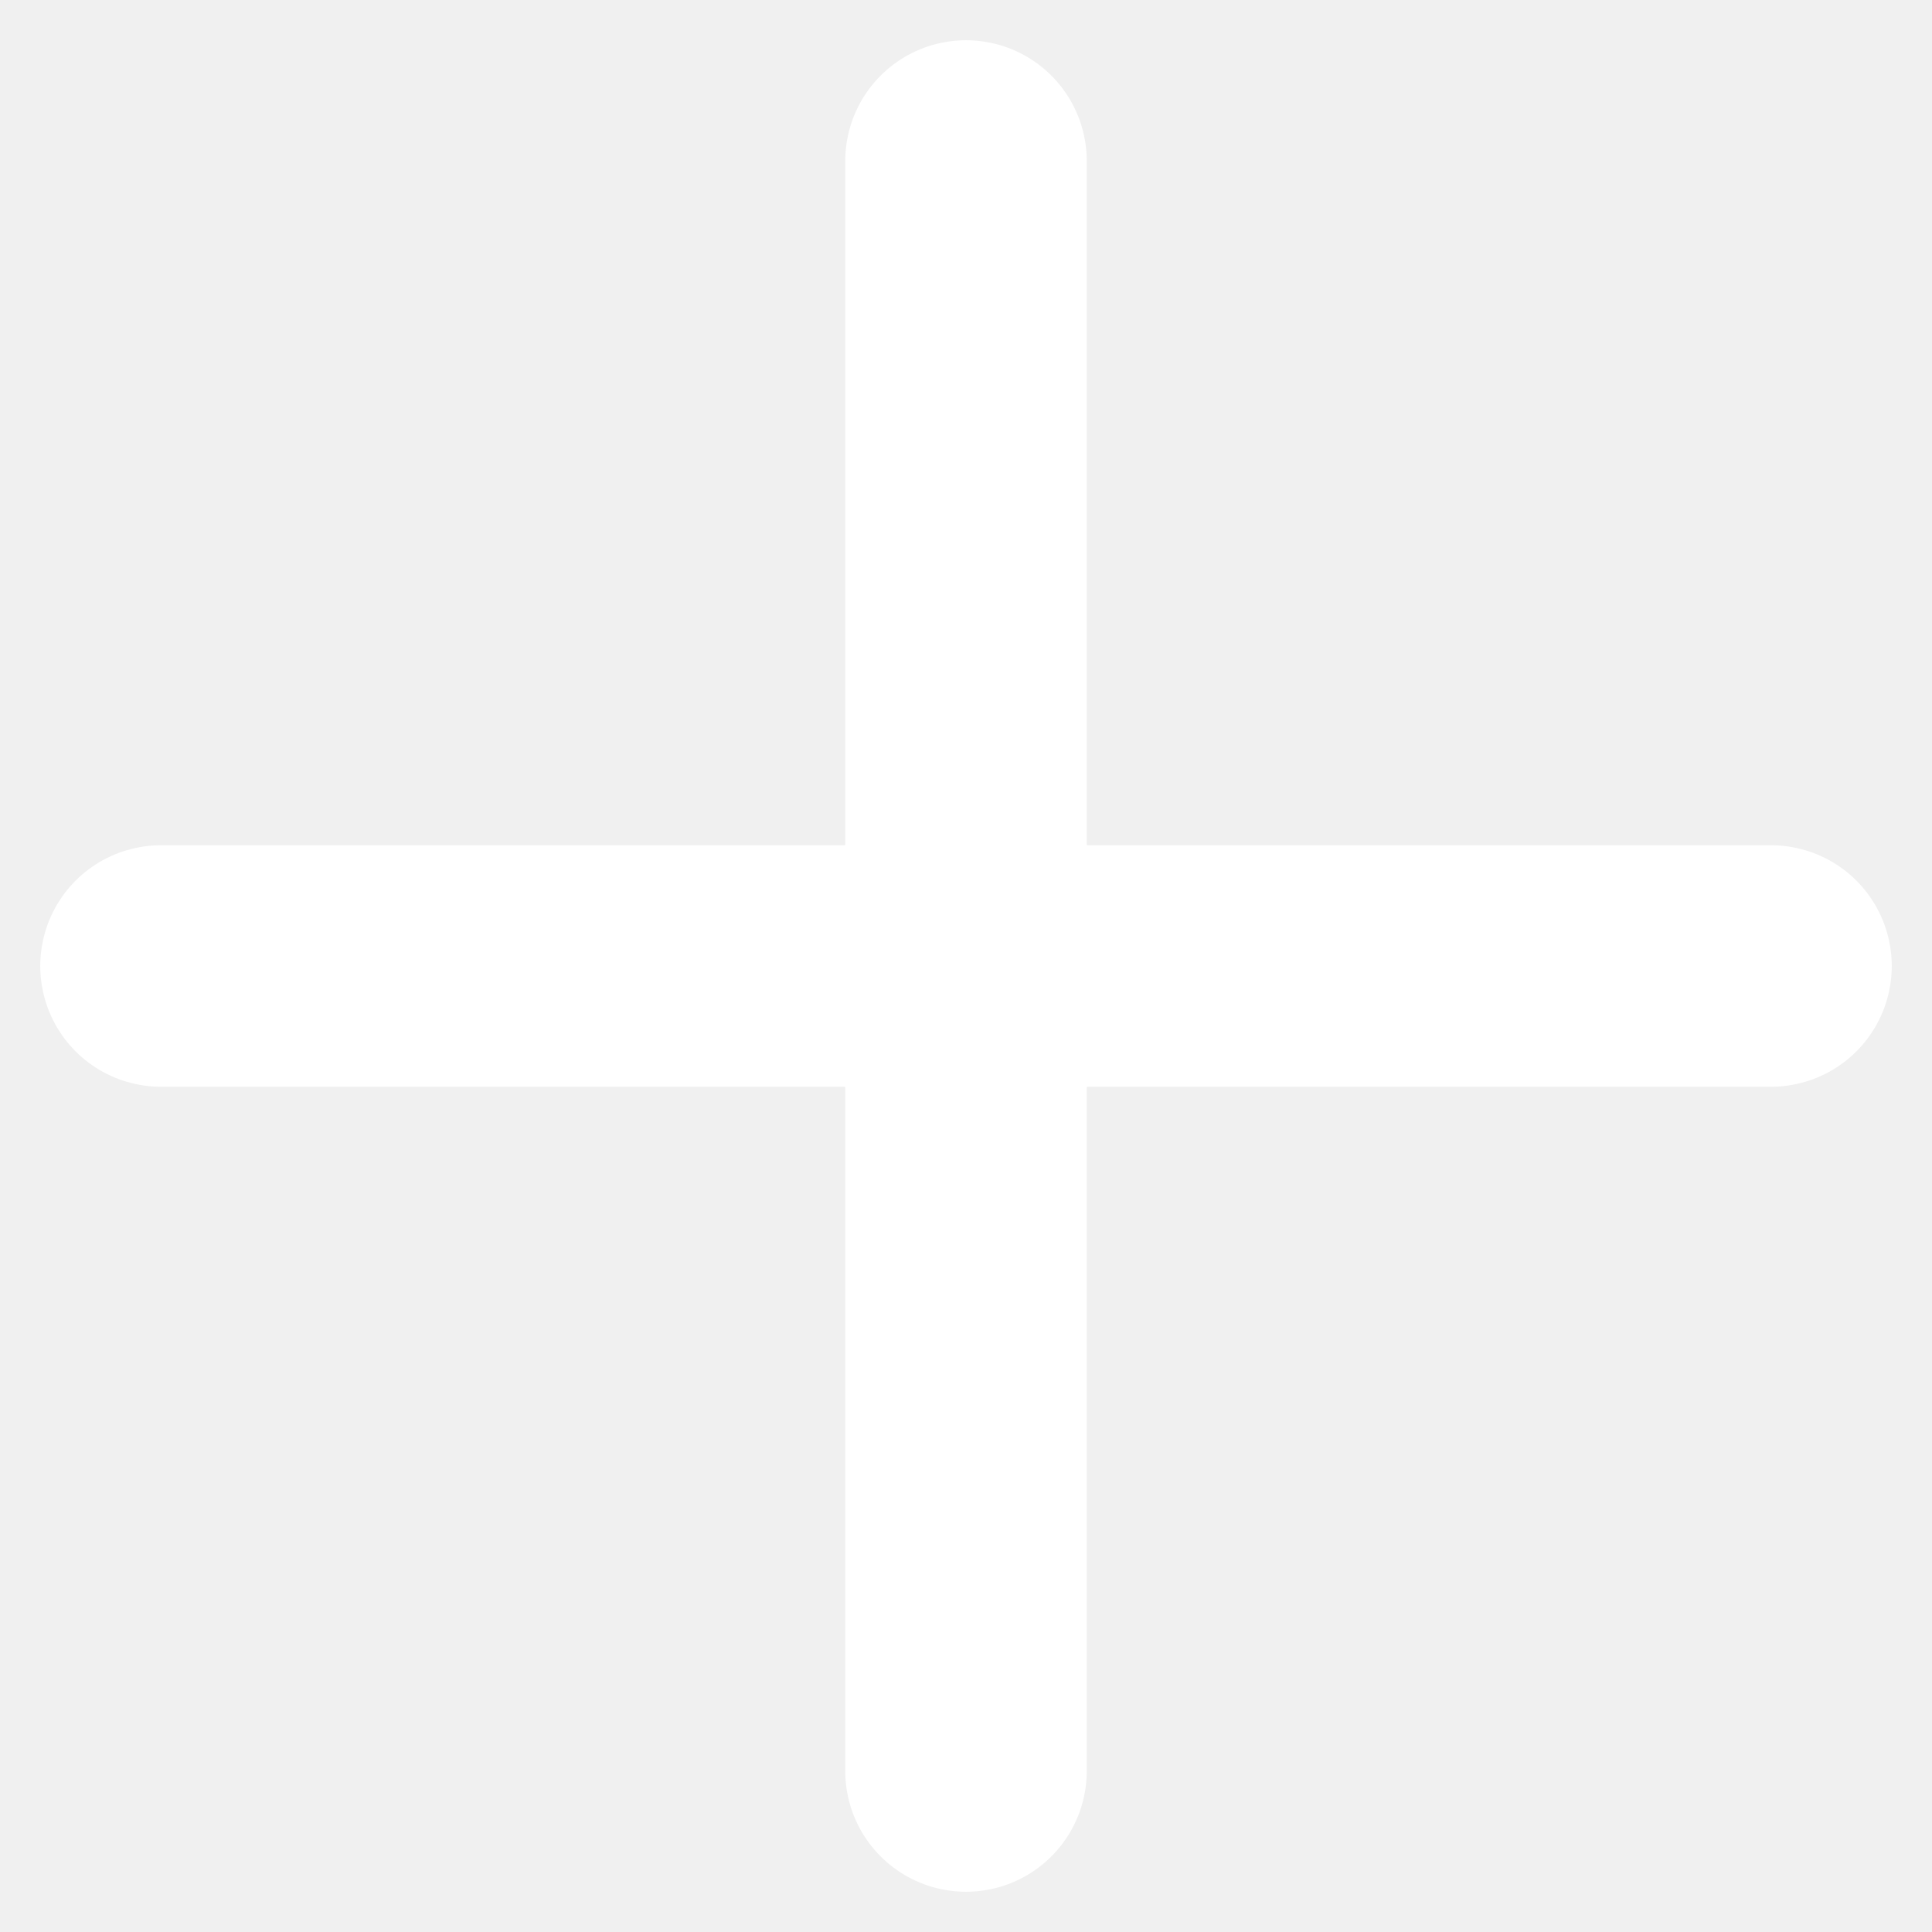
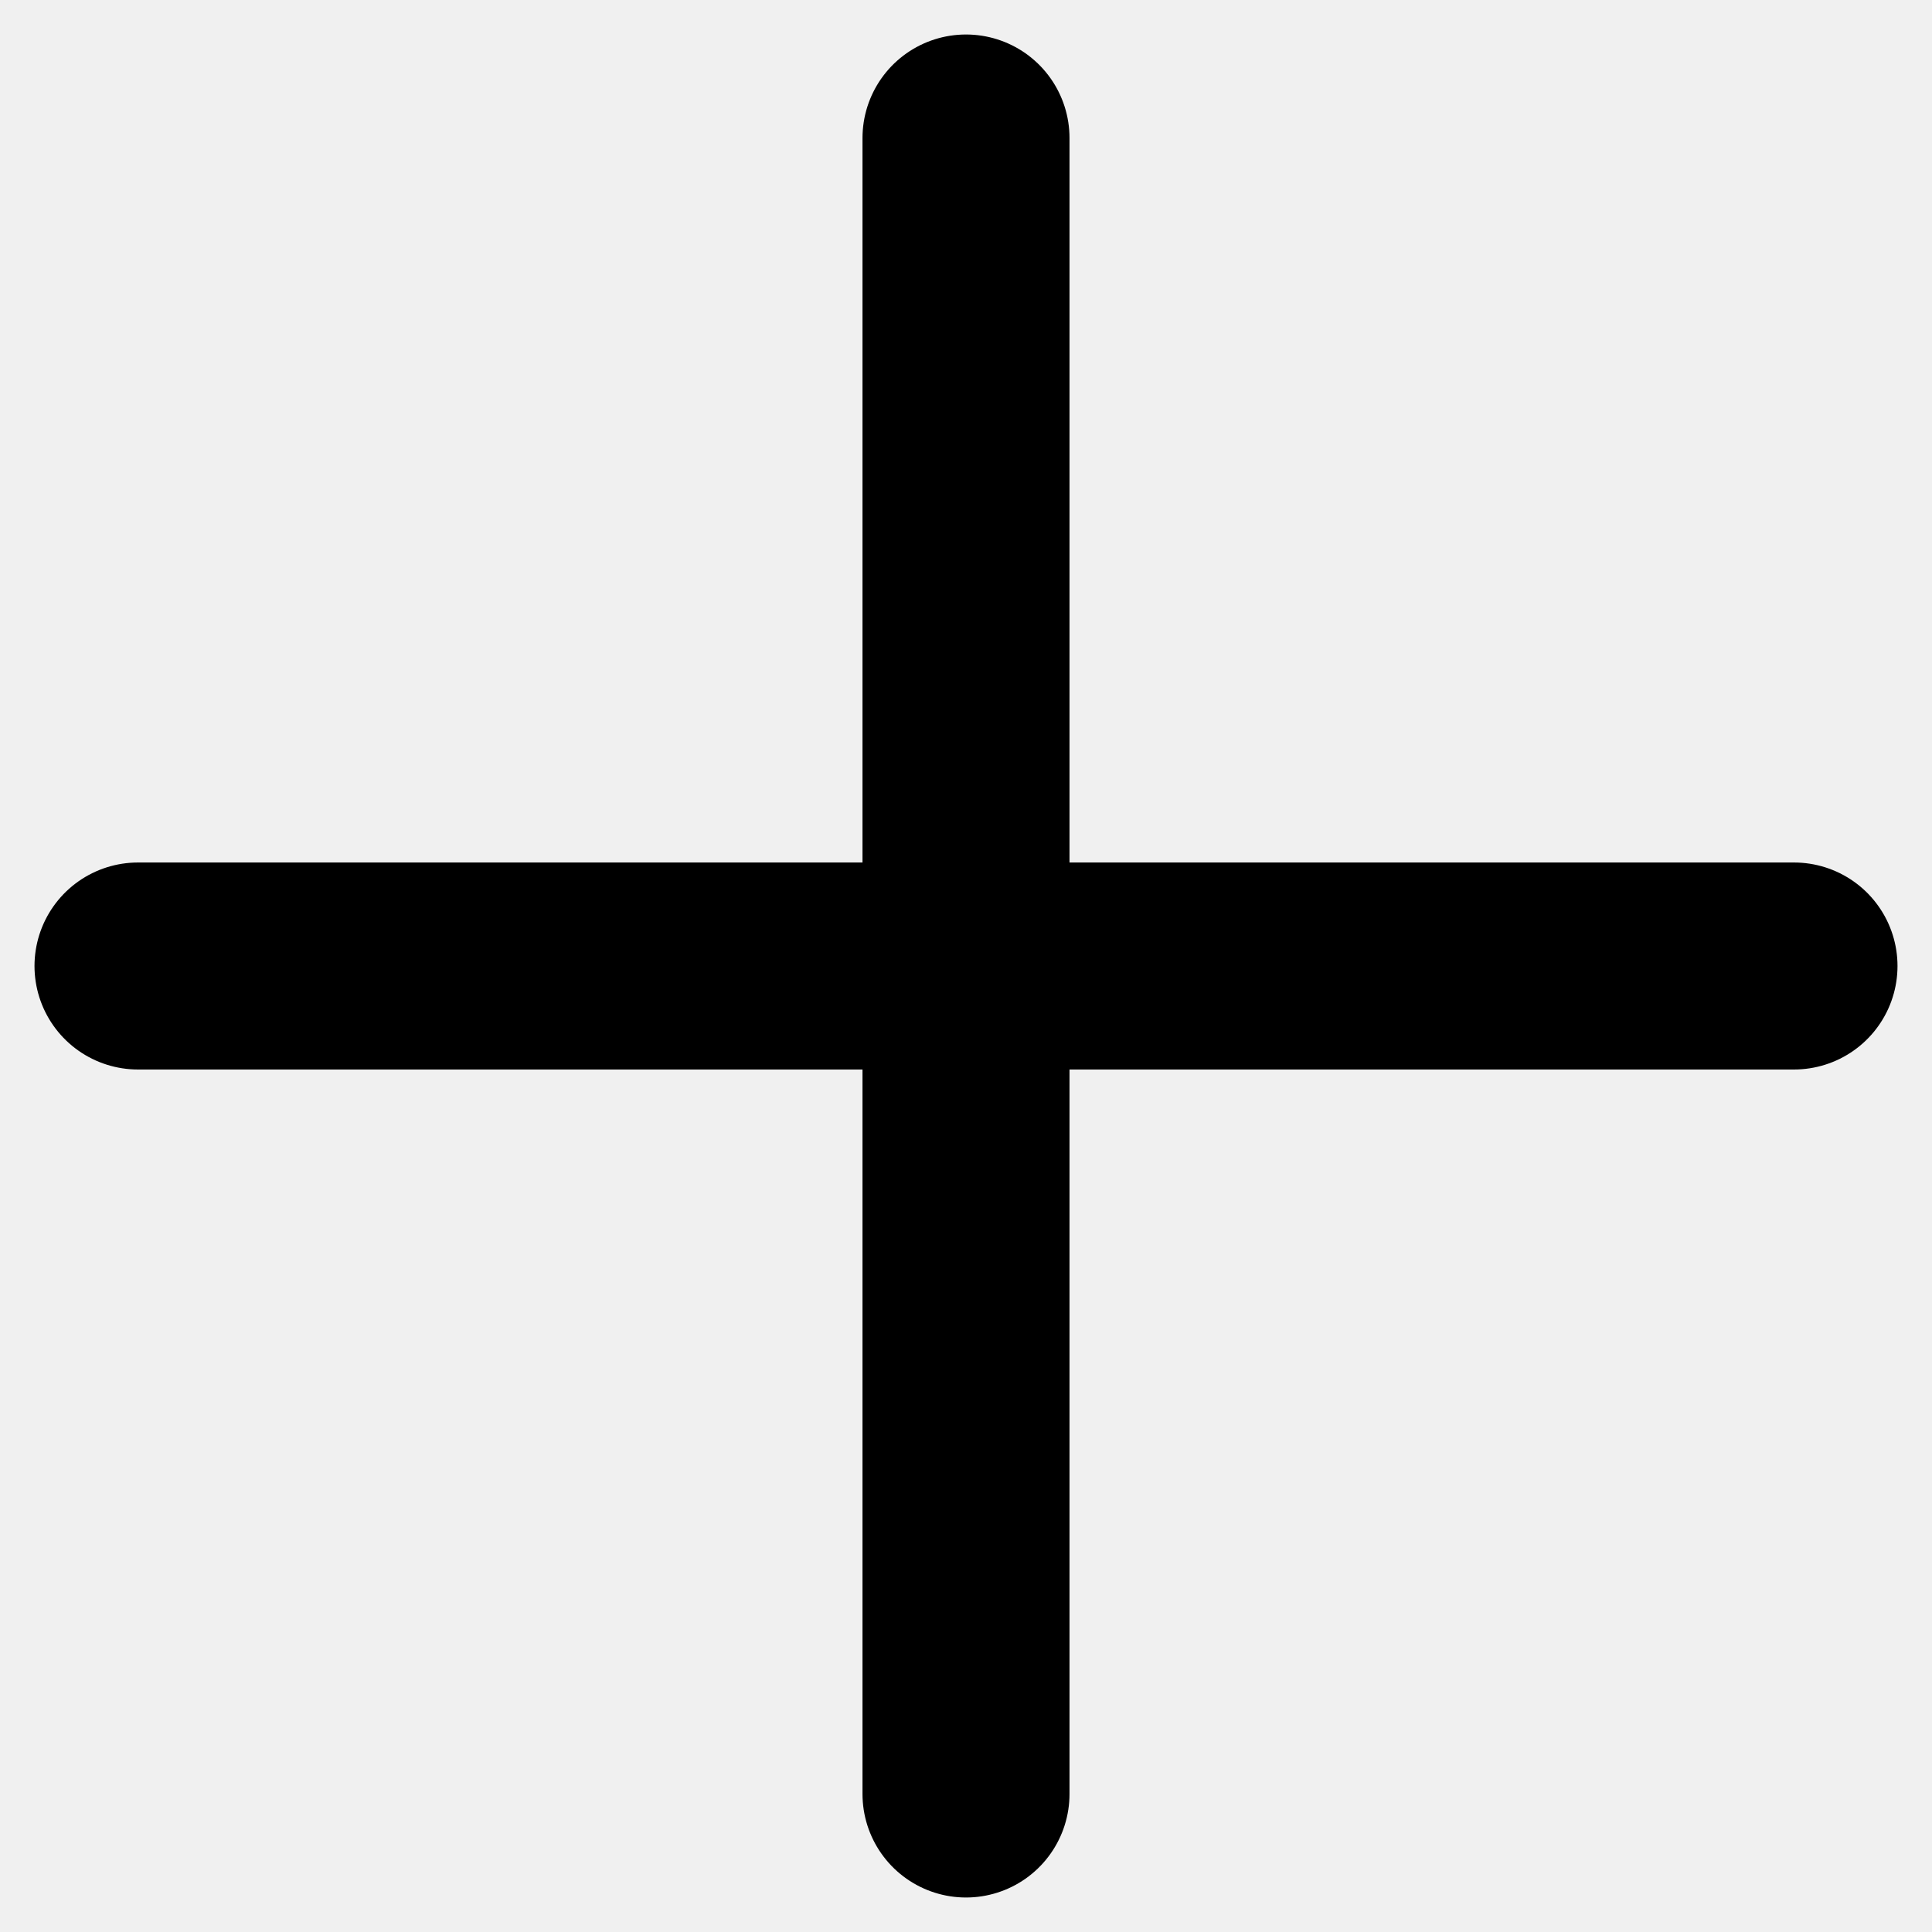
- <svg xmlns="http://www.w3.org/2000/svg" width="12" height="12" viewBox="0 0 12 12" fill="none">
-   <path d="M6 1V11" stroke="white" stroke-width="1.5" stroke-linecap="round" stroke-linejoin="round" />
-   <path d="M1 6H11" stroke="white" stroke-width="1.5" stroke-linecap="round" stroke-linejoin="round" />
+ <svg xmlns="http://www.w3.org/2000/svg" width="14" height="14" viewBox="0 0 14 14" fill="none">
+   <path d="M7 1V13" stroke="black" stroke-width="1.5" stroke-linecap="round" stroke-linejoin="round" />
+   <path d="M1 7H13" stroke="black" stroke-width="1.5" stroke-linecap="round" stroke-linejoin="round" />
</svg>
